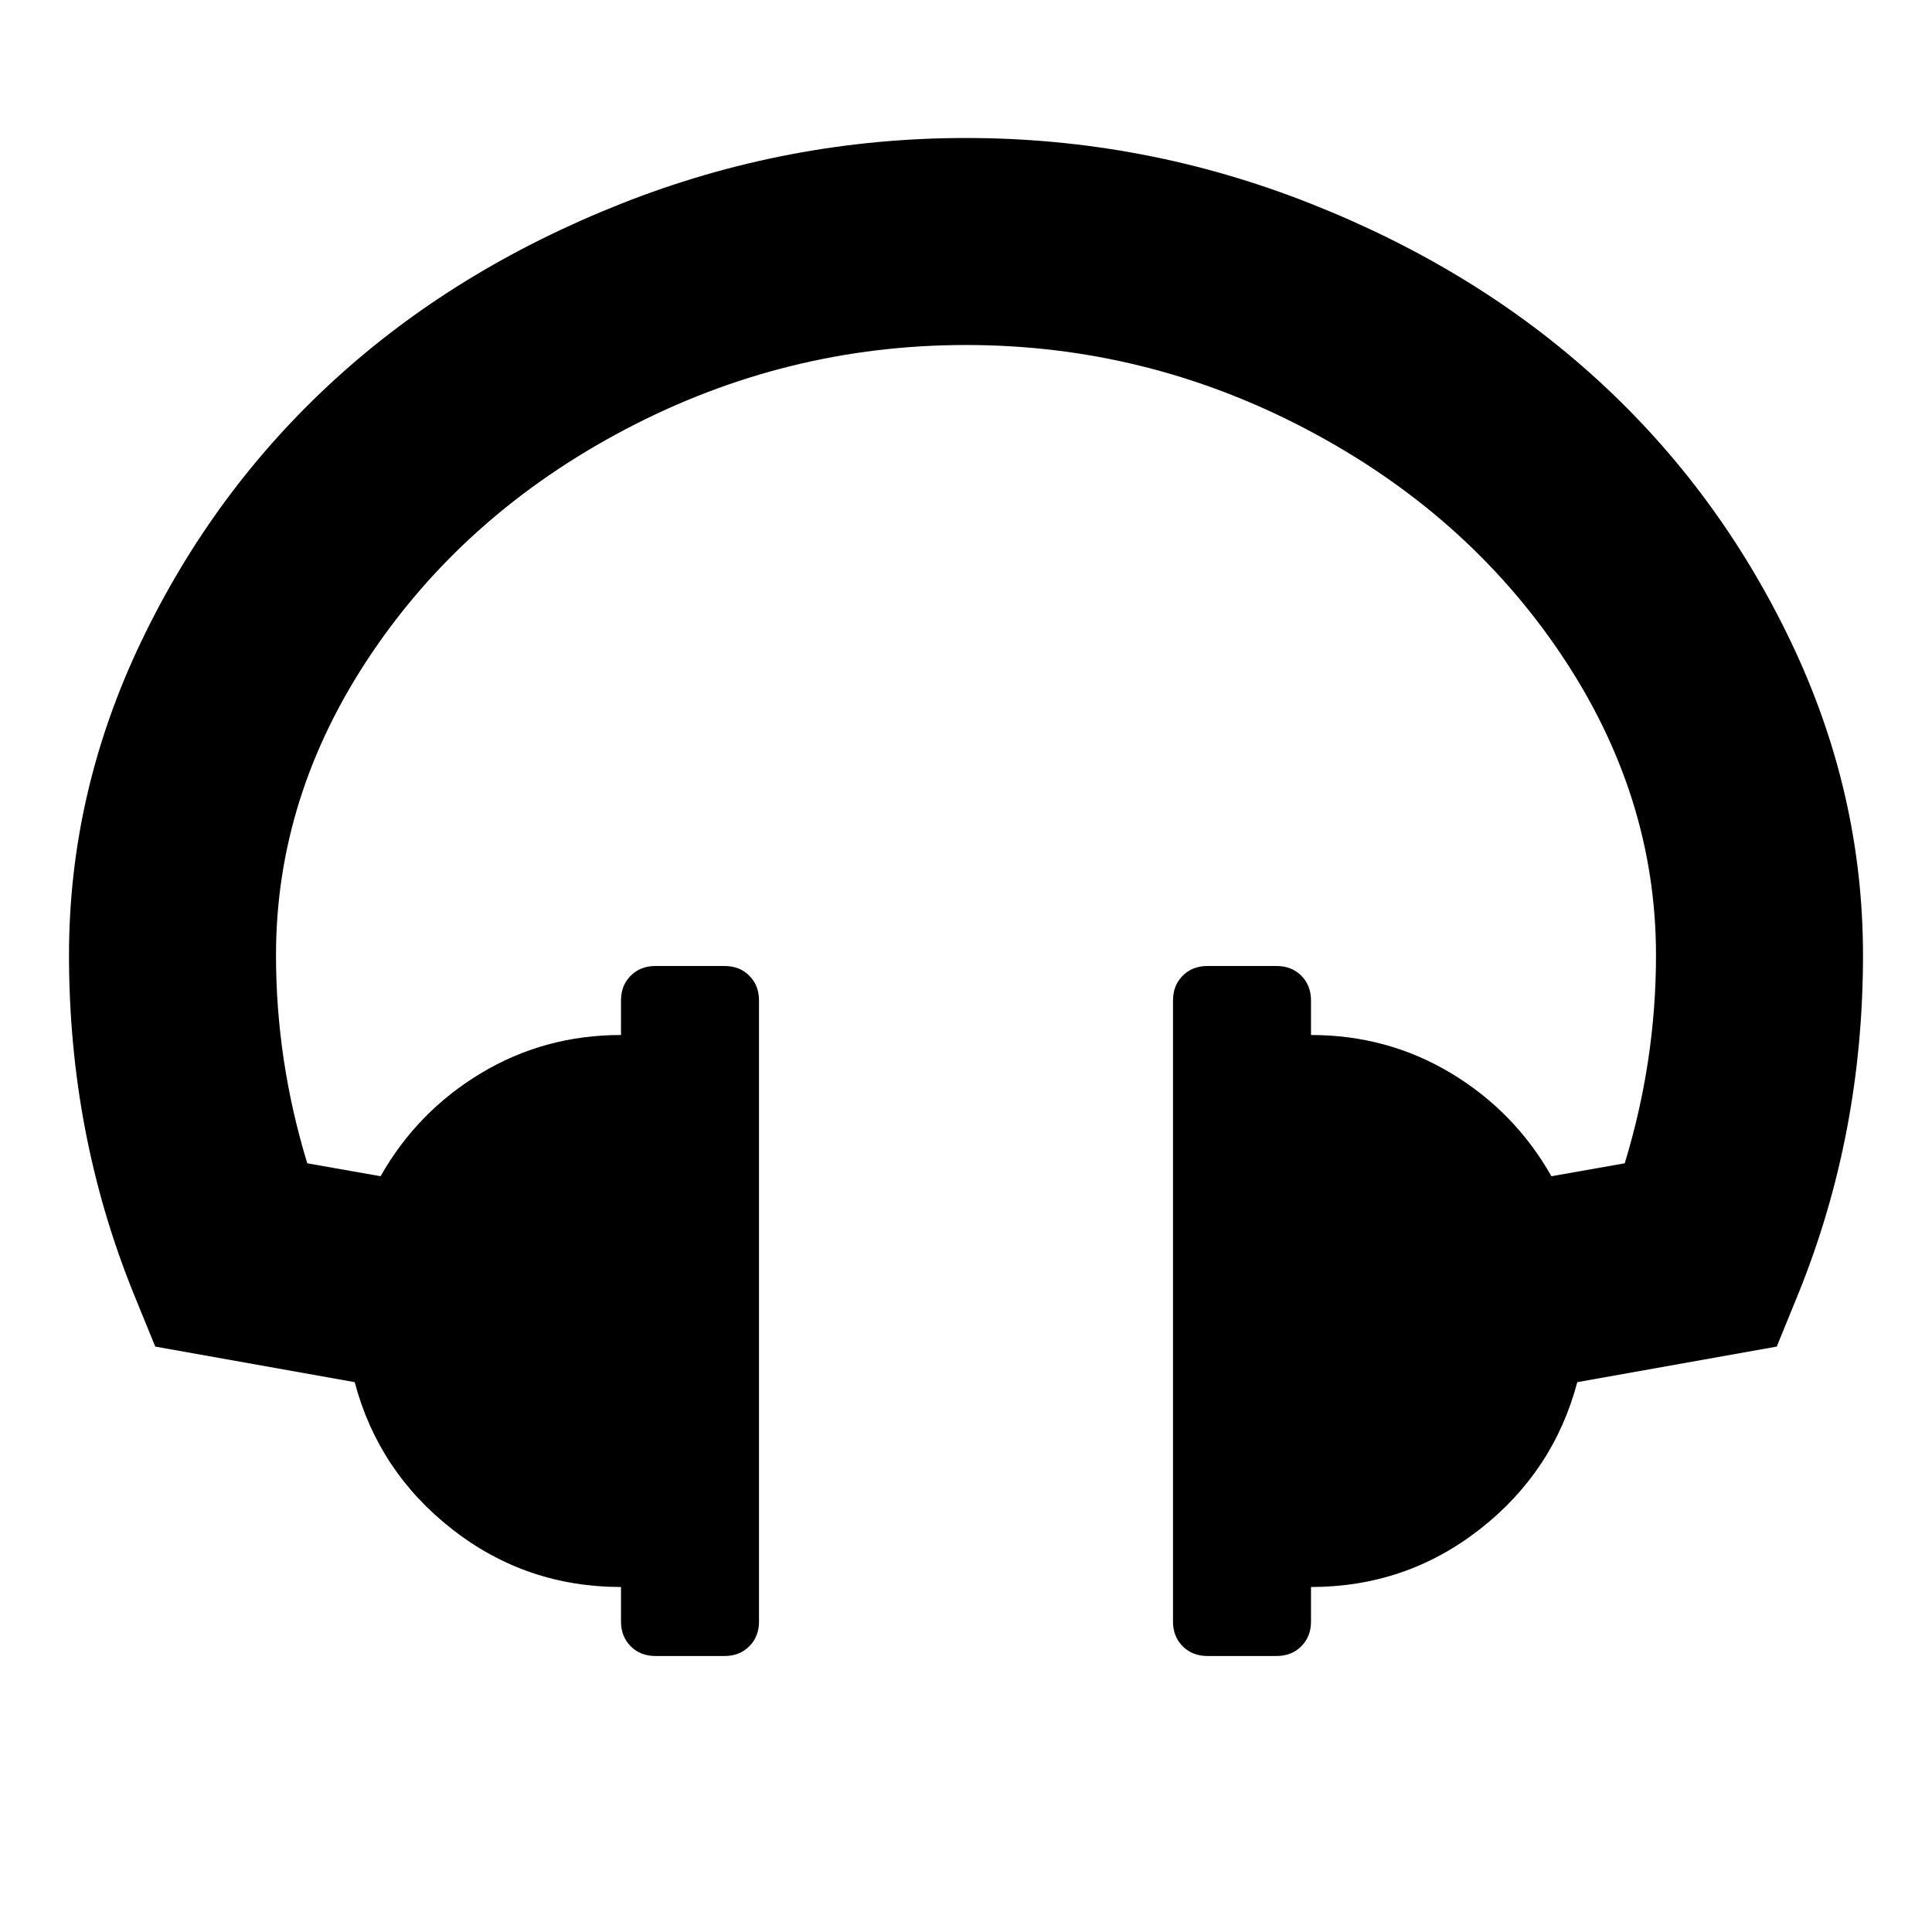
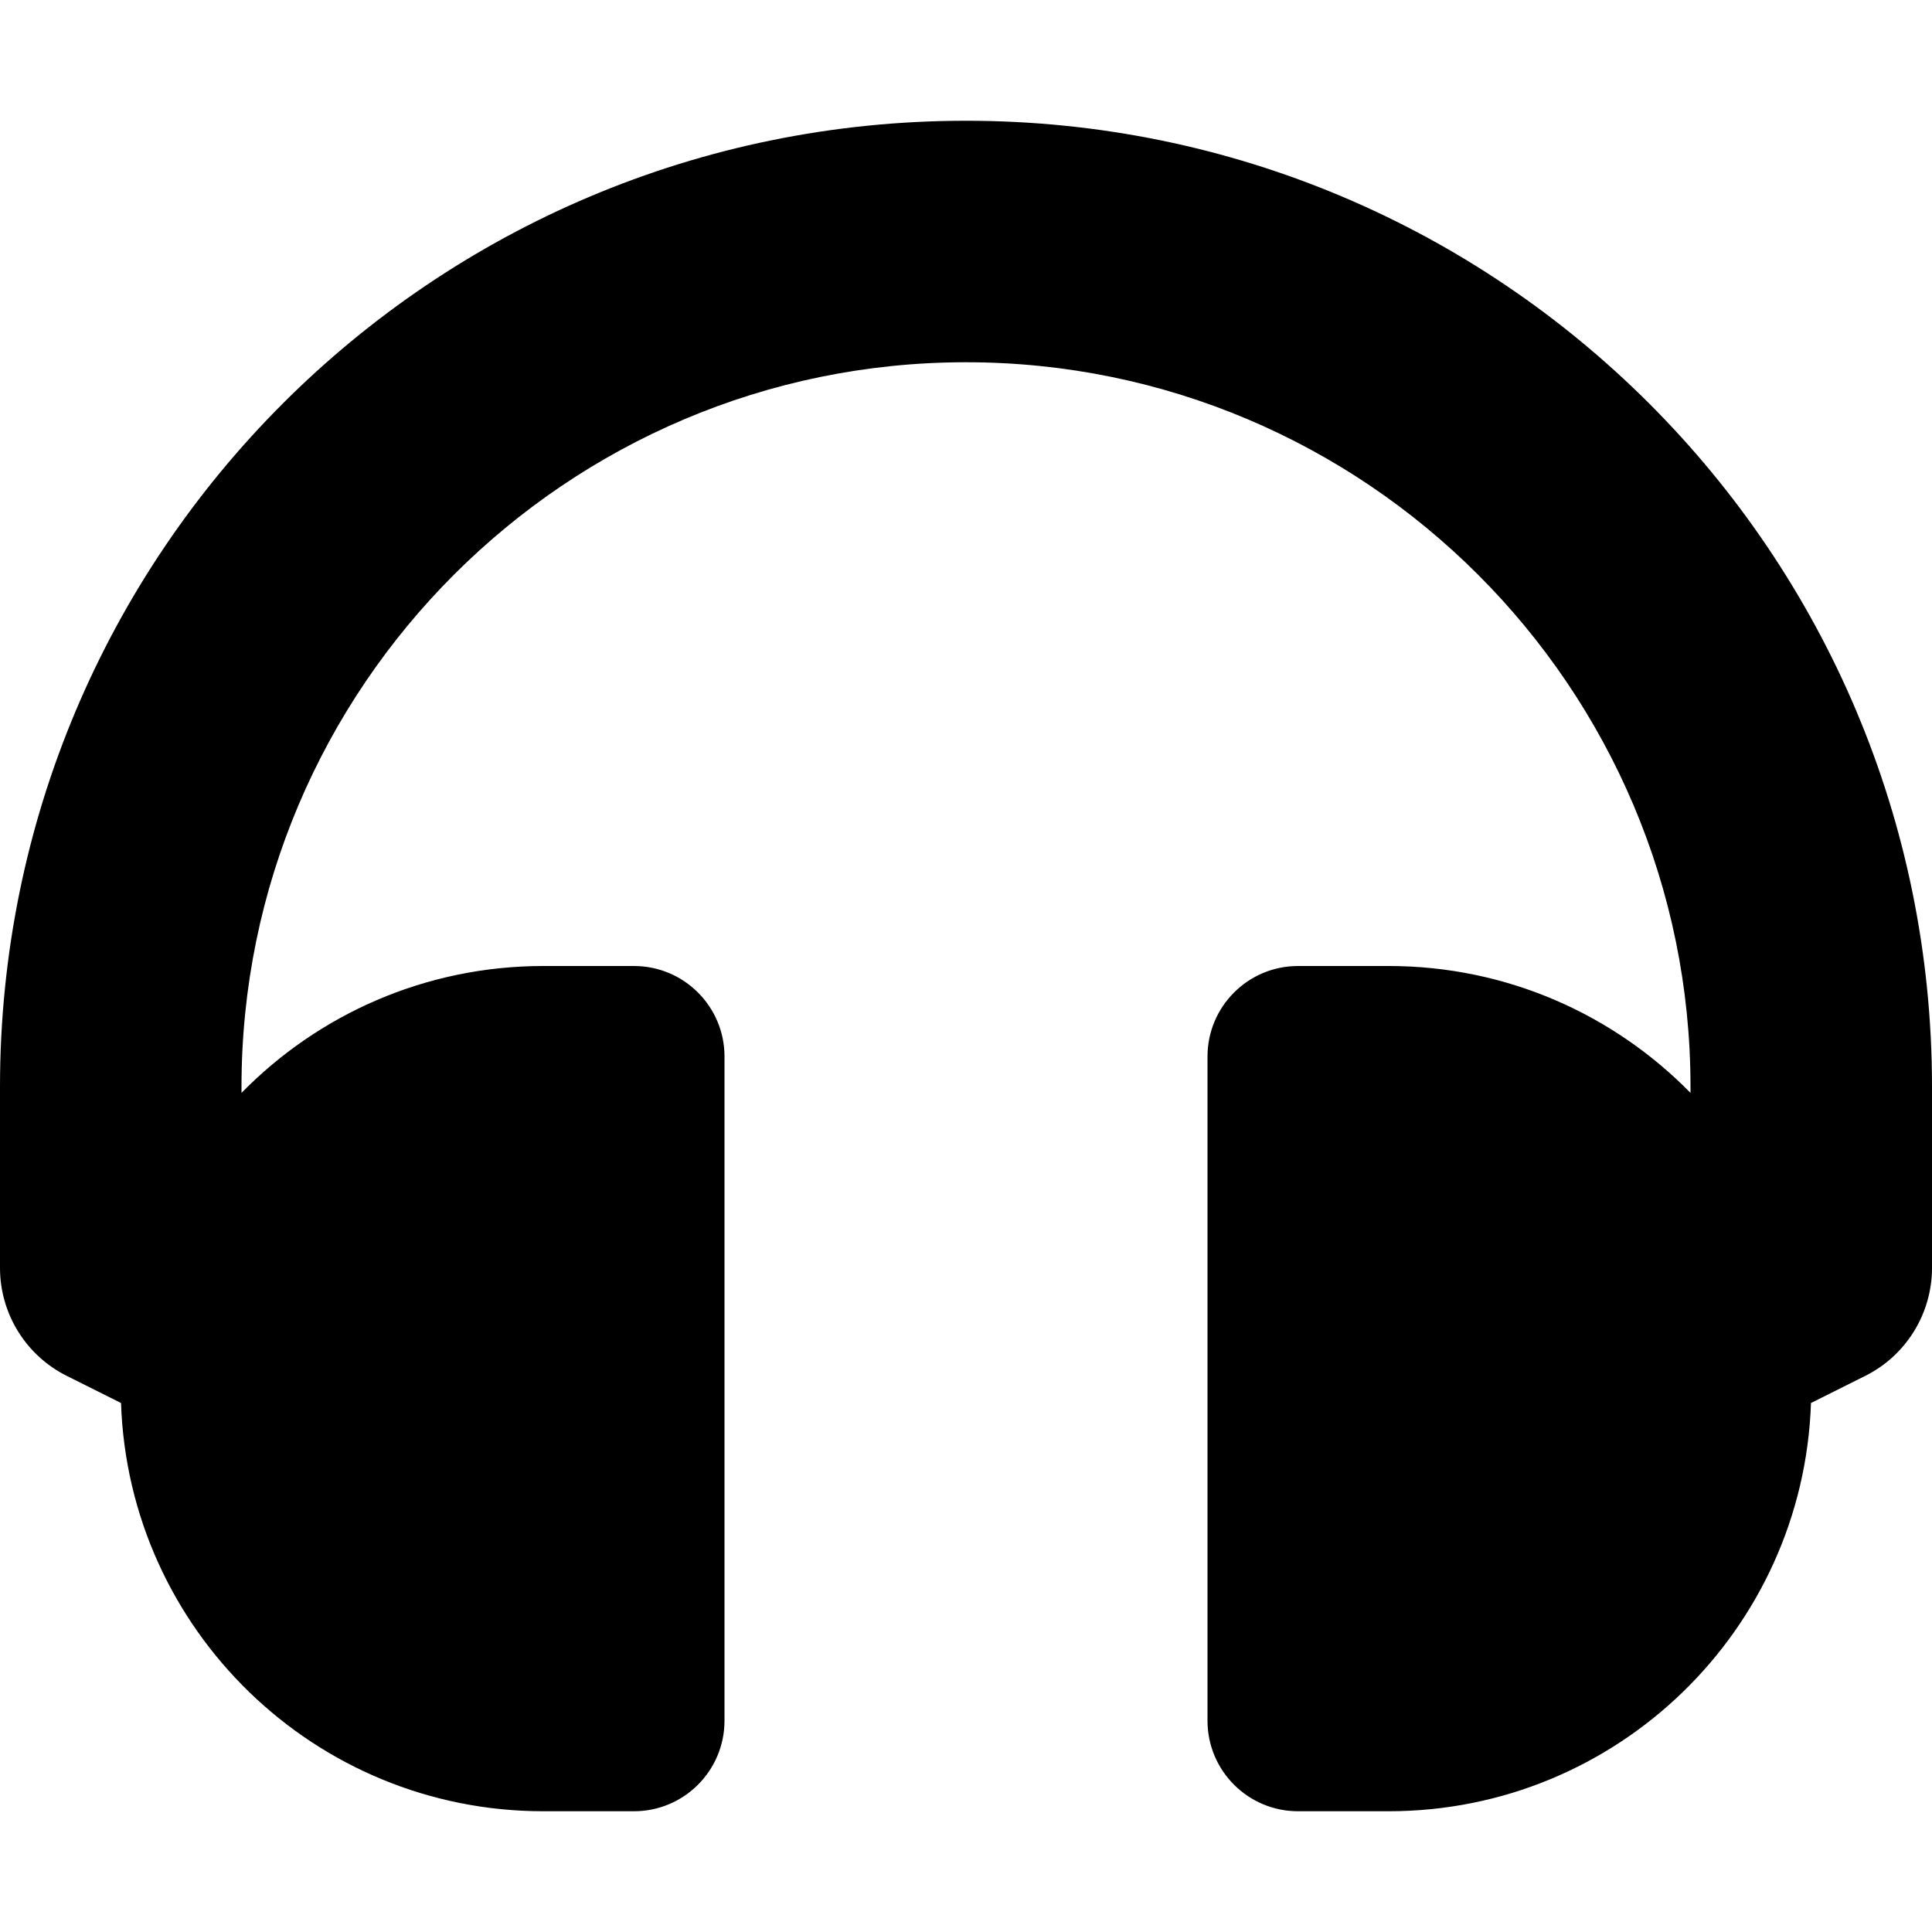
- <svg xmlns="http://www.w3.org/2000/svg" width="1792" height="1792" viewBox="0 0 1792 1792">
-   <path d="M1728 886q0 166-60 314l-20 49-185 33q-22 83-90.5 136.5t-156.5 53.5v32q0 14-9 23t-23 9h-64q-14 0-23-9t-9-23v-576q0-14 9-23t23-9h64q14 0 23 9t9 23v32q71 0 130 35.5t93 95.5l68-12q29-95 29-193 0-148-88-279t-236.5-209-315.5-78-315.5 78-236.5 209-88 279q0 98 29 193l68 12q34-60 93-95.5t130-35.5v-32q0-14 9-23t23-9h64q14 0 23 9t9 23v576q0 14-9 23t-23 9h-64q-14 0-23-9t-9-23v-32q-88 0-156.5-53.5t-90.5-136.5l-185-33-20-49q-60-148-60-314 0-151 67-291t179-242.5 266-163.5 320-61 320 61 266 163.5 179 242.5 67 291z" />
+ <svg xmlns="http://www.w3.org/2000/svg" viewBox="0 0 512 512">
+   <path d="M256 32C114.52 32 0 146.496 0 288v48a32 32 0 0 0 17.689 28.622l14.383 7.191C34.083 431.903 83.421 480 144 480h24c13.255 0 24-10.745 24-24V280c0-13.255-10.745-24-24-24h-24c-31.342 0-59.671 12.879-80 33.627V288c0-105.869 86.131-192 192-192s192 86.131 192 192v1.627C427.671 268.879 399.342 256 368 256h-24c-13.255 0-24 10.745-24 24v176c0 13.255 10.745 24 24 24h24c60.579 0 109.917-48.098 111.928-108.187l14.382-7.191A32 32 0 0 0 512 336v-48c0-141.479-114.496-256-256-256z" />
</svg>
